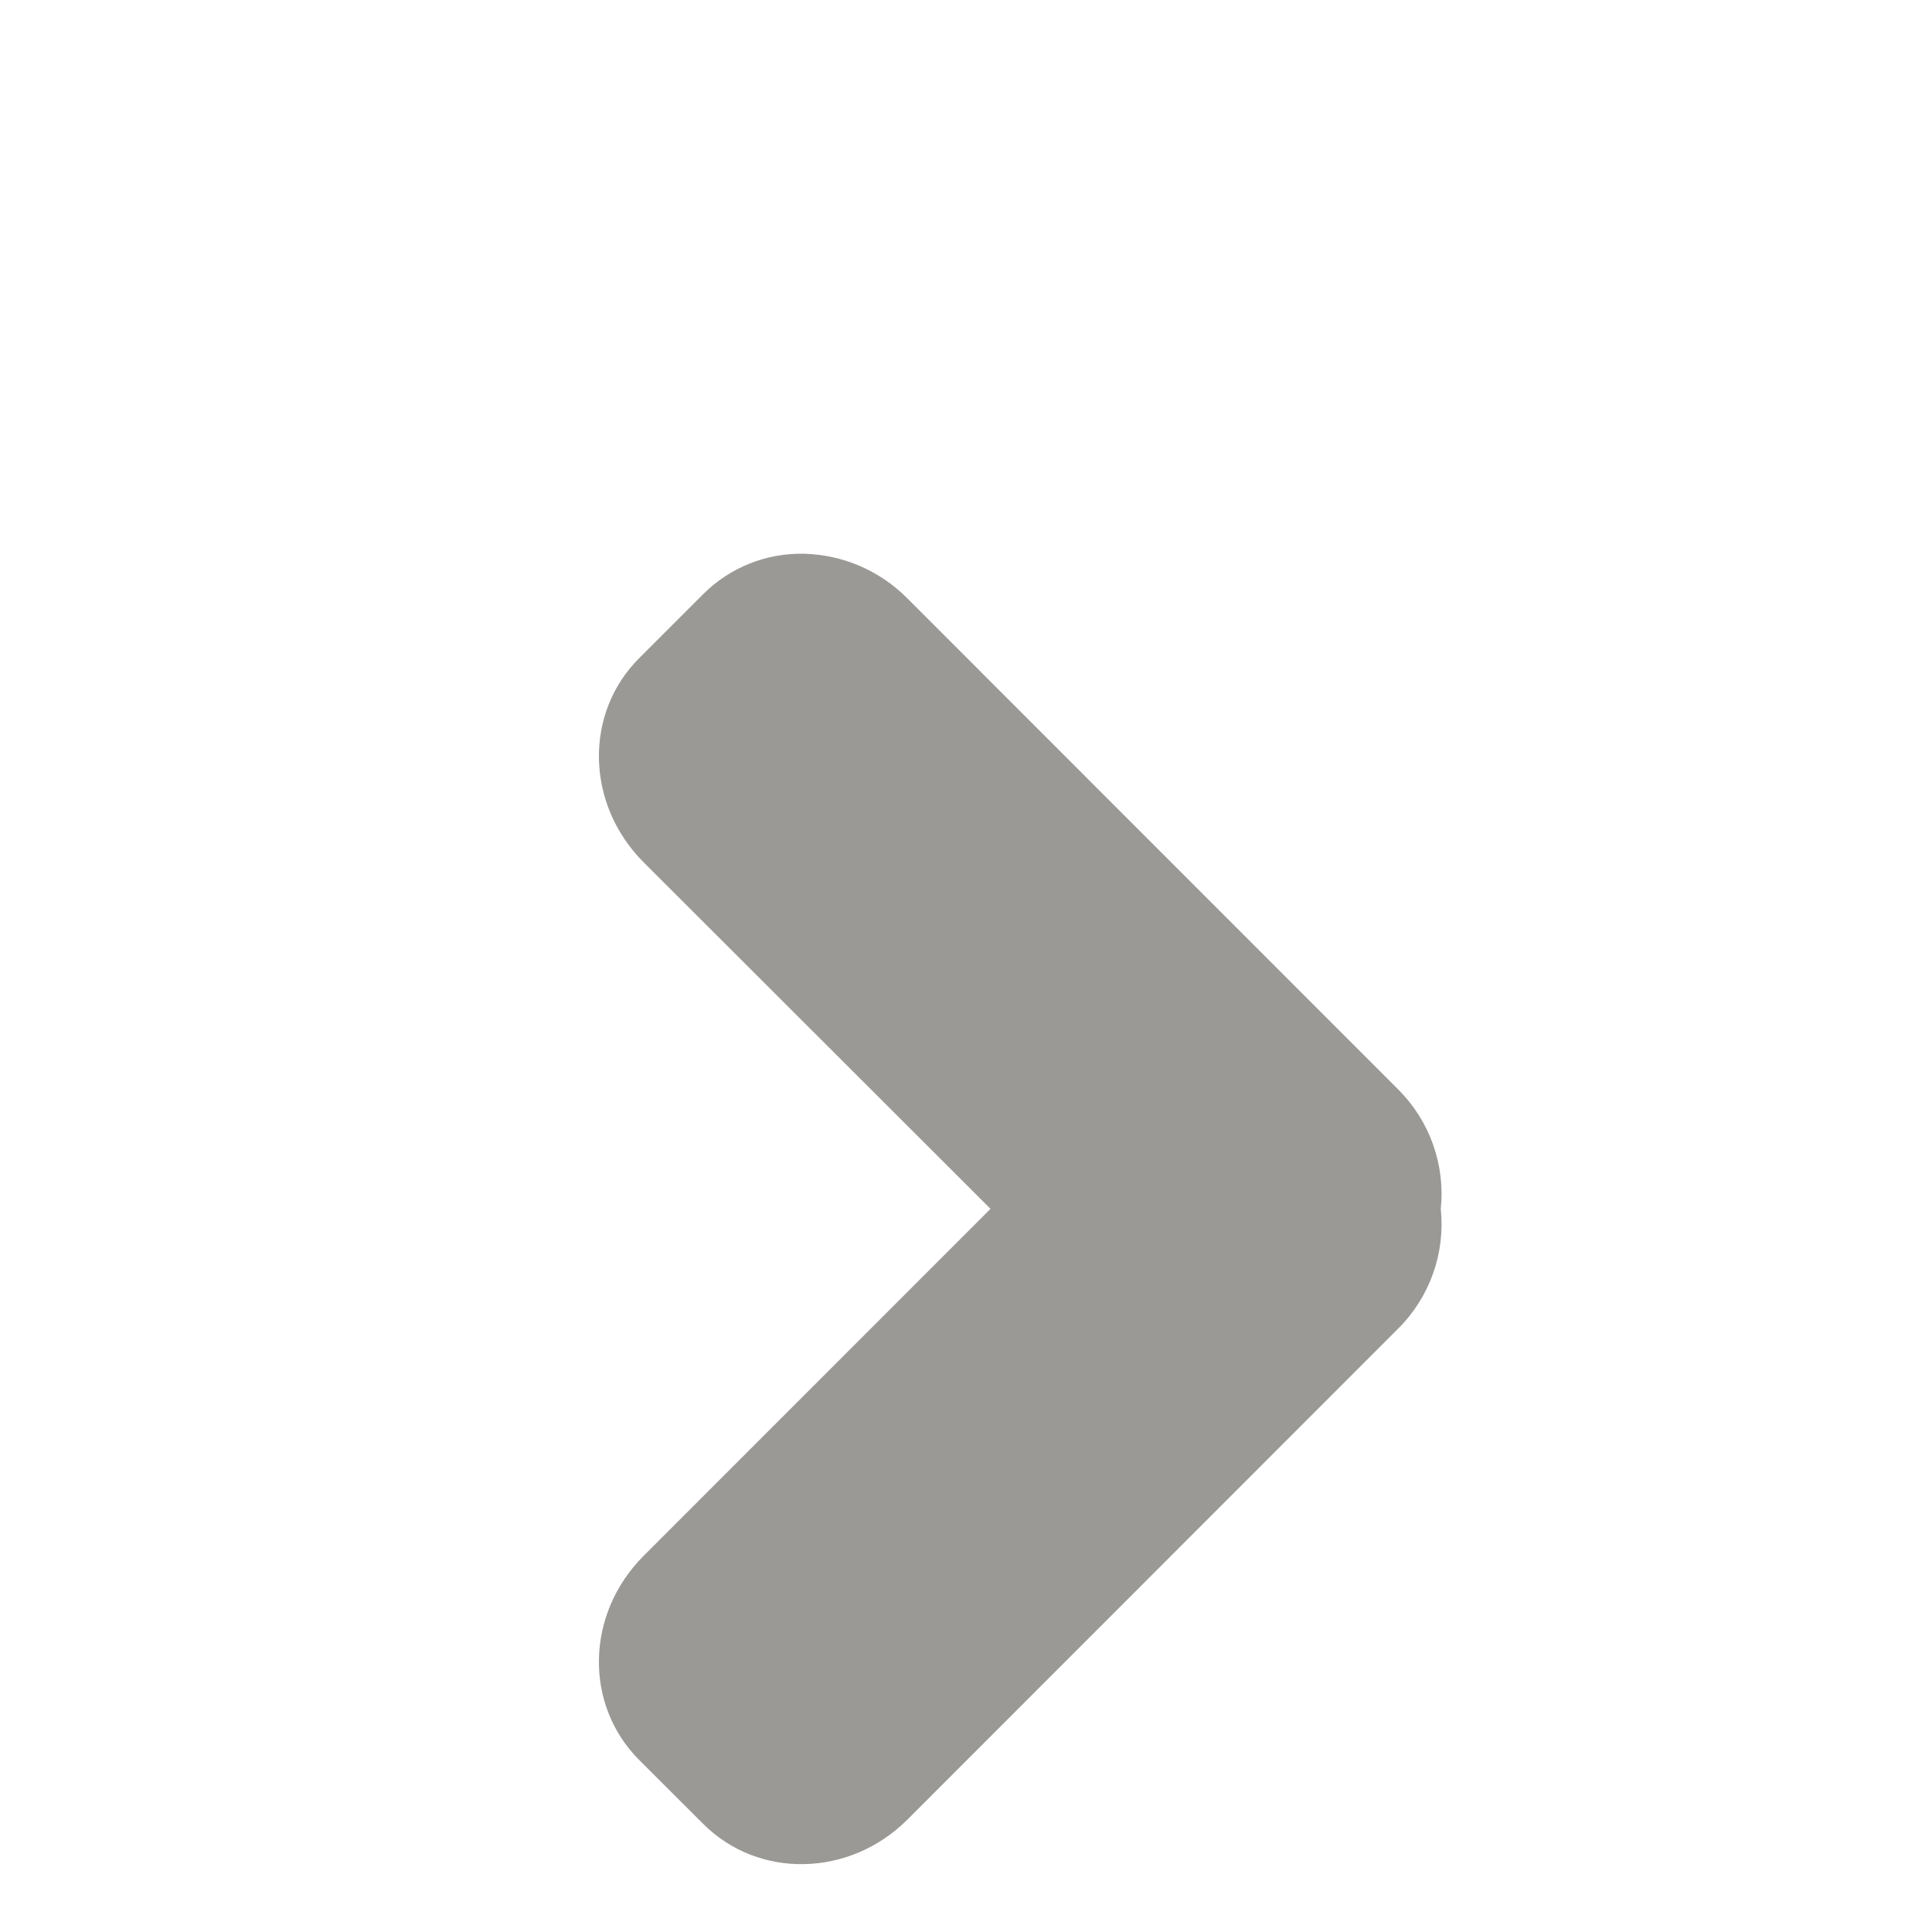
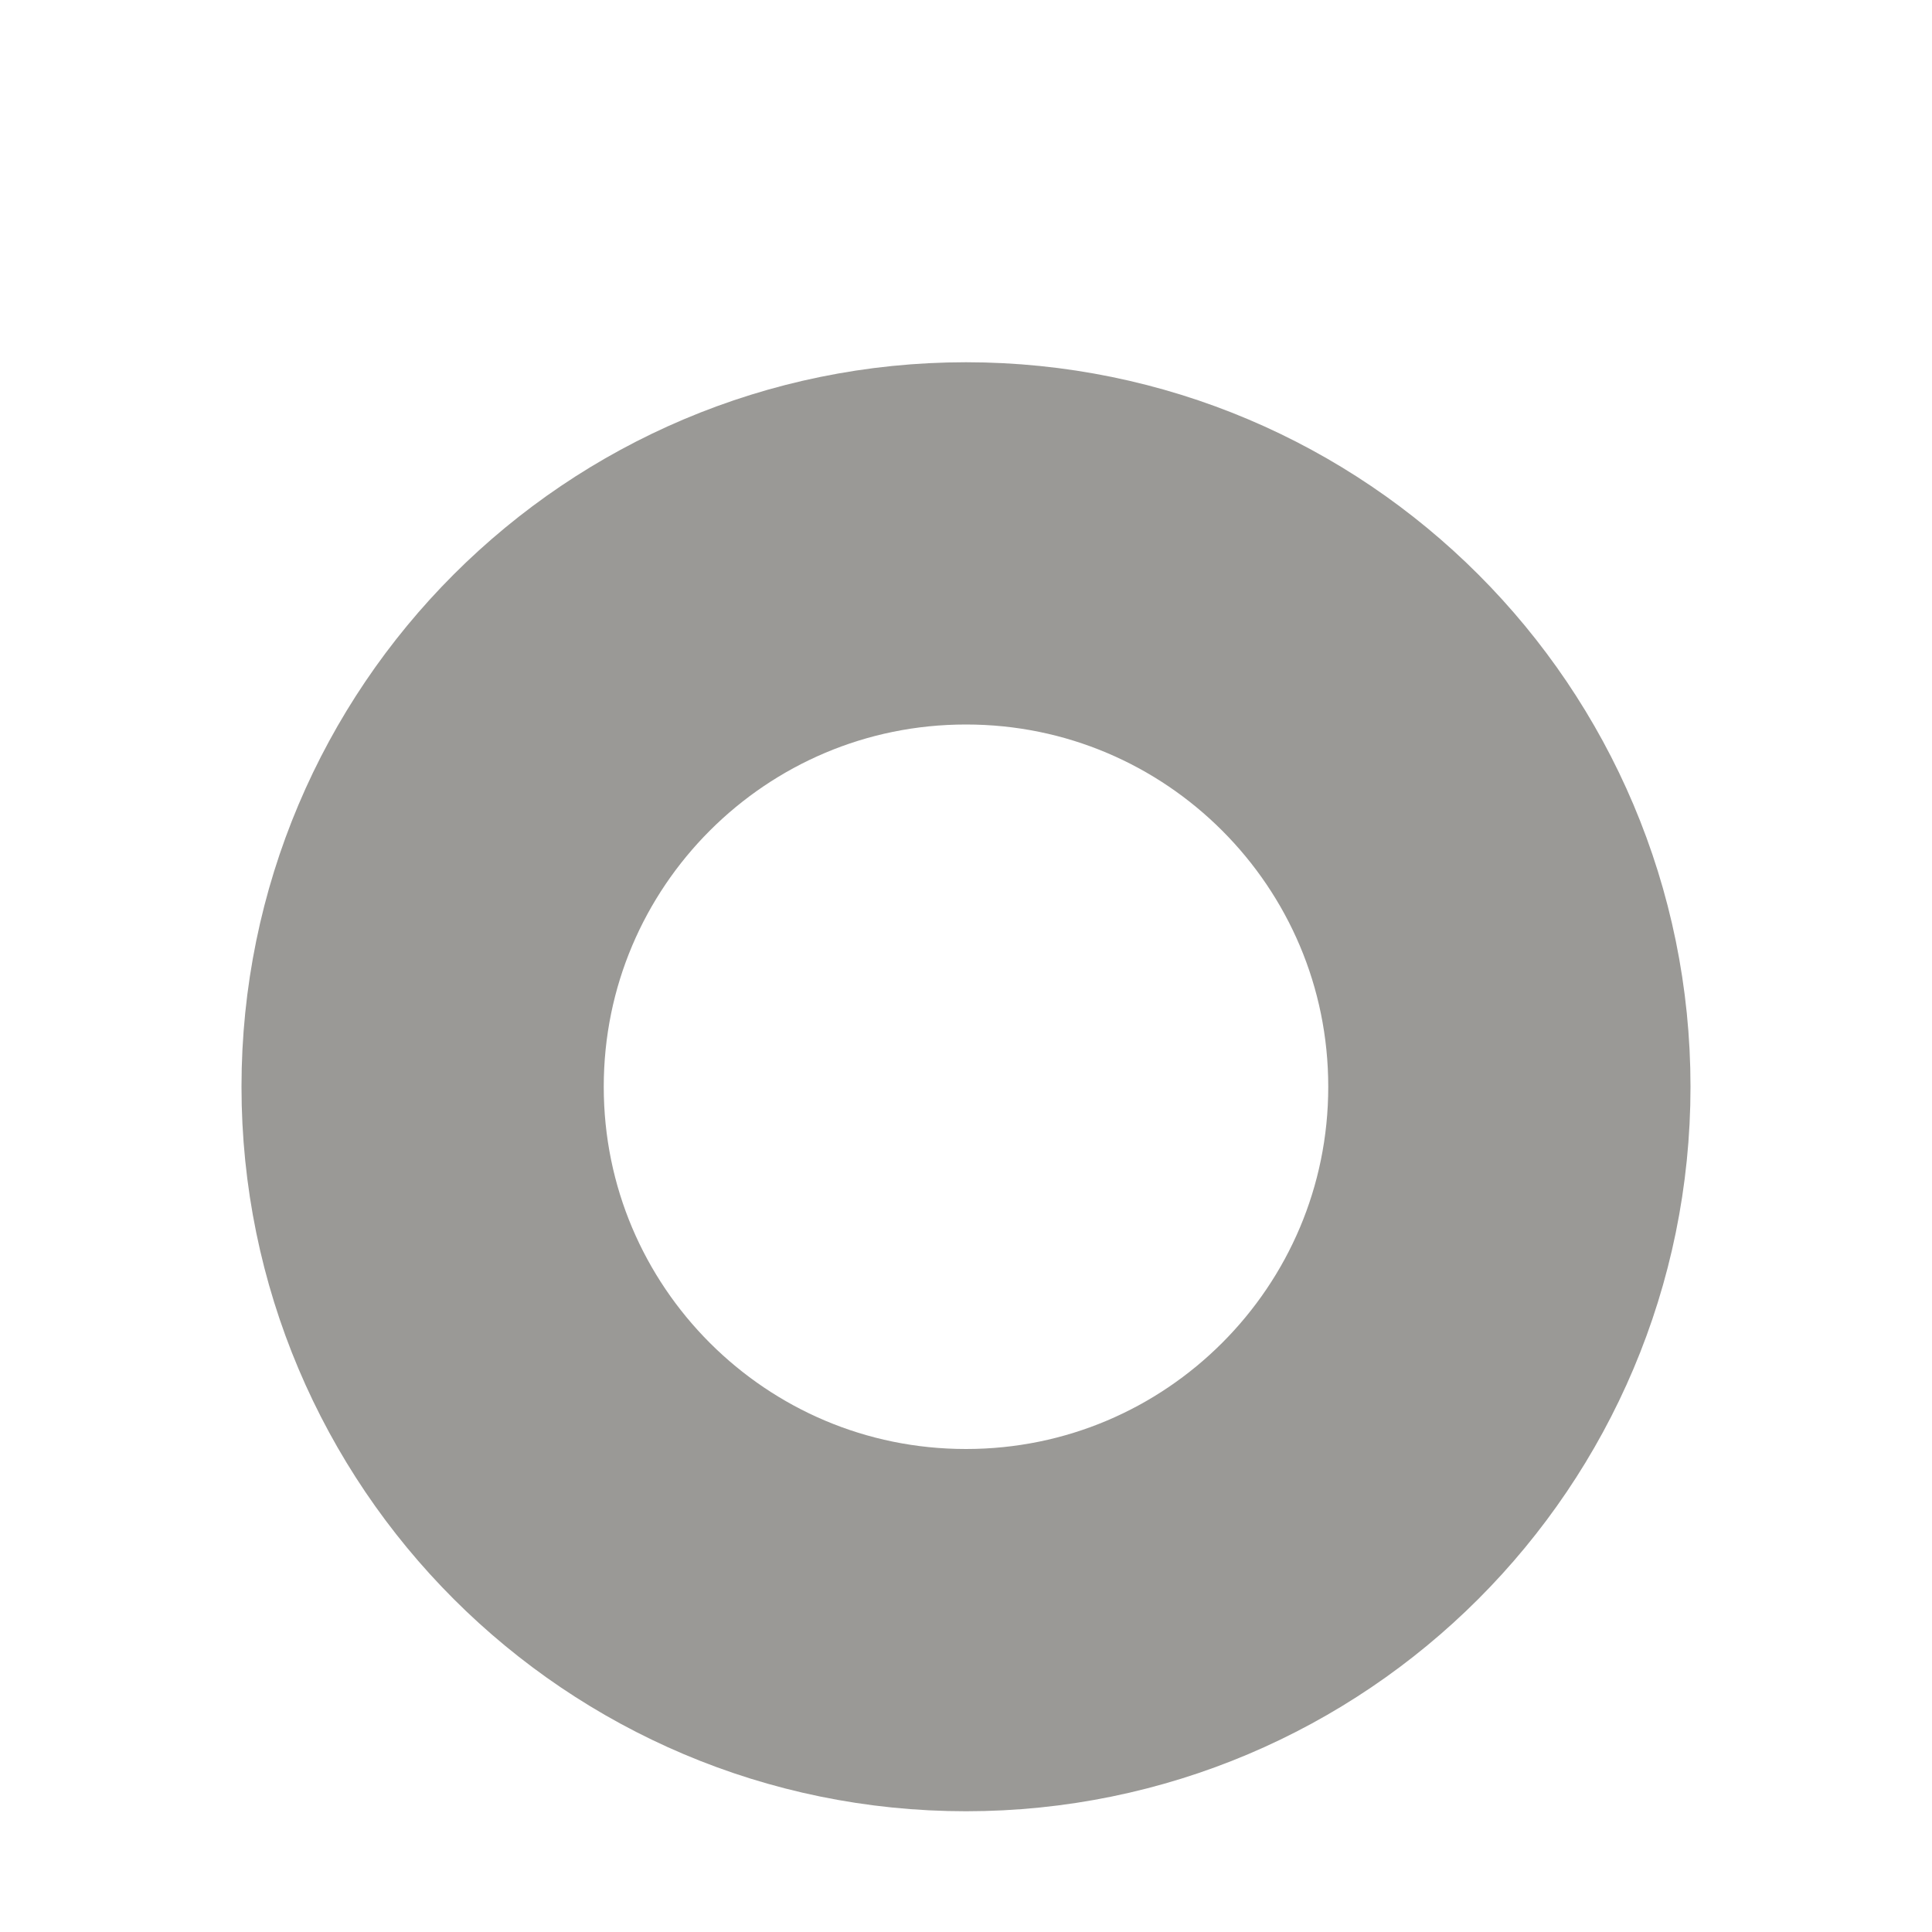
- <svg xmlns="http://www.w3.org/2000/svg" height="16" width="16">
-   <path d="M6.662 4.586a1.143 1.143 0 00-.838.334l-.531.531c-.458.458-.442 1.21.037 1.69l2.873 2.87-2.873 2.874c-.479.479-.495 1.231-.037 1.69l.531.53c.458.458 1.213.442 1.692-.037l4.068-4.07a1.22 1.22 0 00.348-.986 1.22 1.22 0 00-.348-.985l-4.068-4.07a1.249 1.249 0 00-.854-.371z" fill="#9a9996" />
+ <svg xmlns="http://www.w3.org/2000/svg" width="16" height="16">
+   <circle cx="8" cy="9" r="4.5" style="fill:none;stroke:#9a9996;stroke-width:3;stroke-dasharray:none;stroke-opacity:1;paint-order:stroke markers fill" />
</svg>
